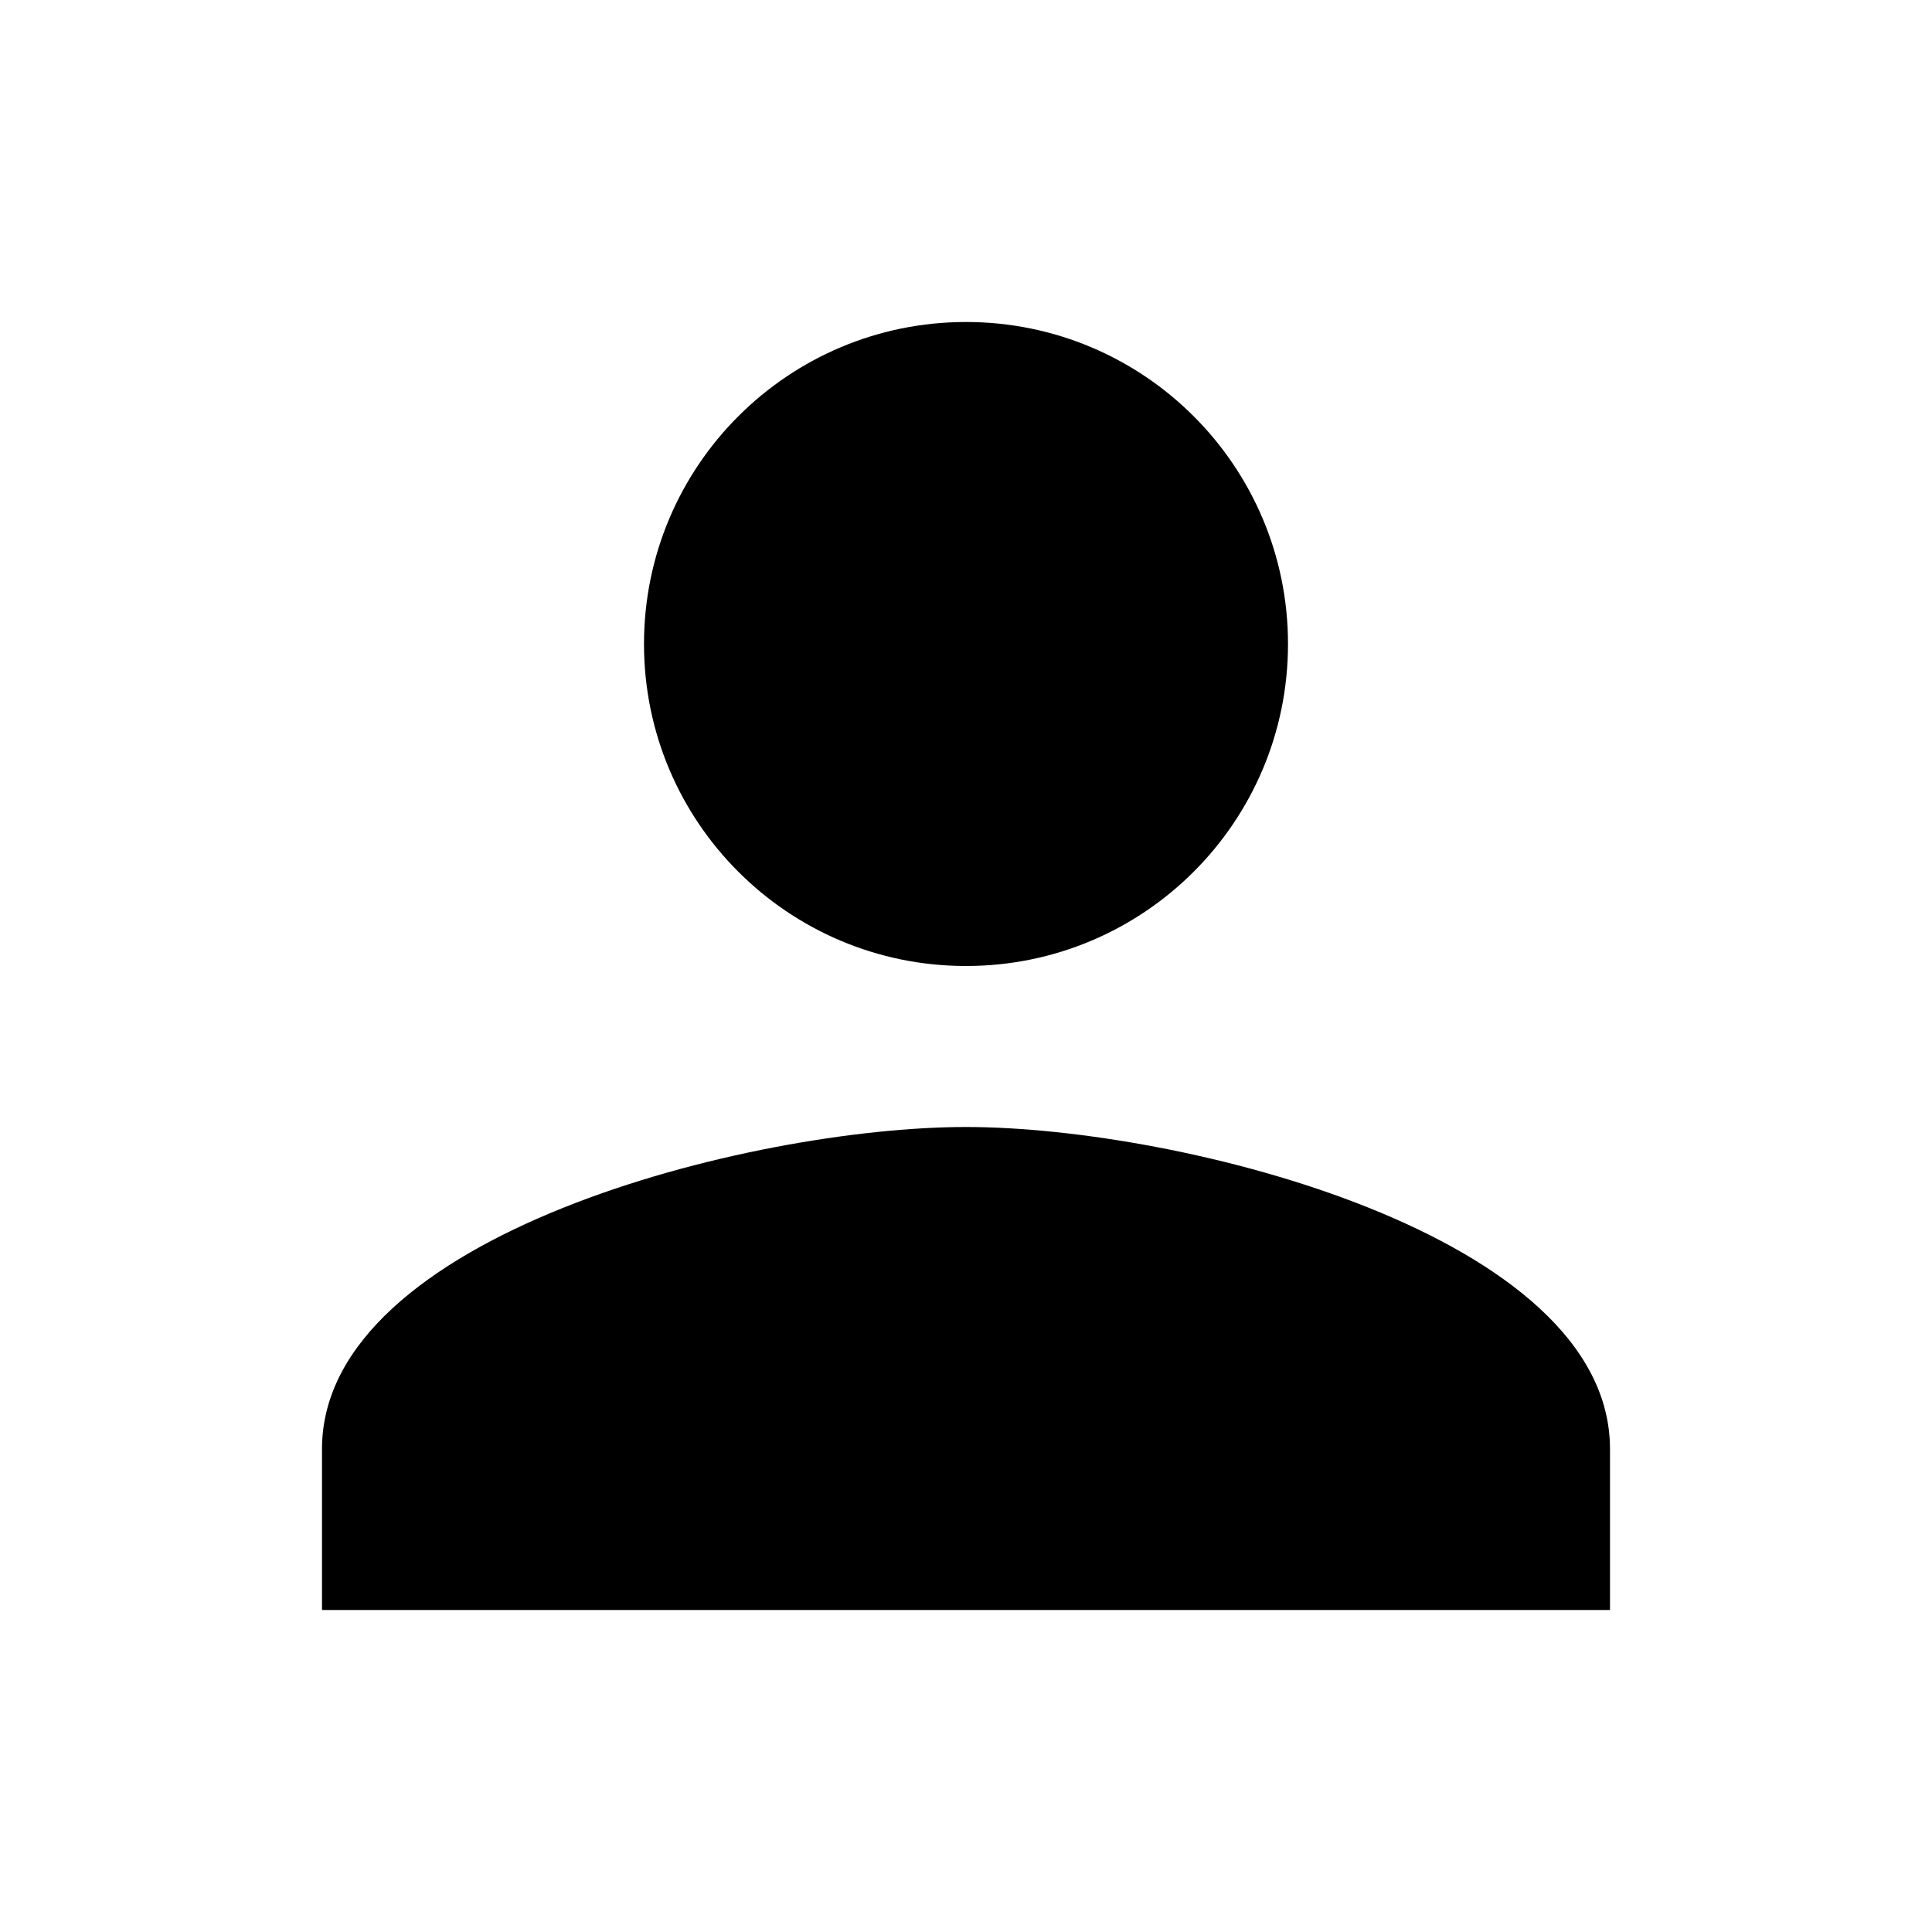
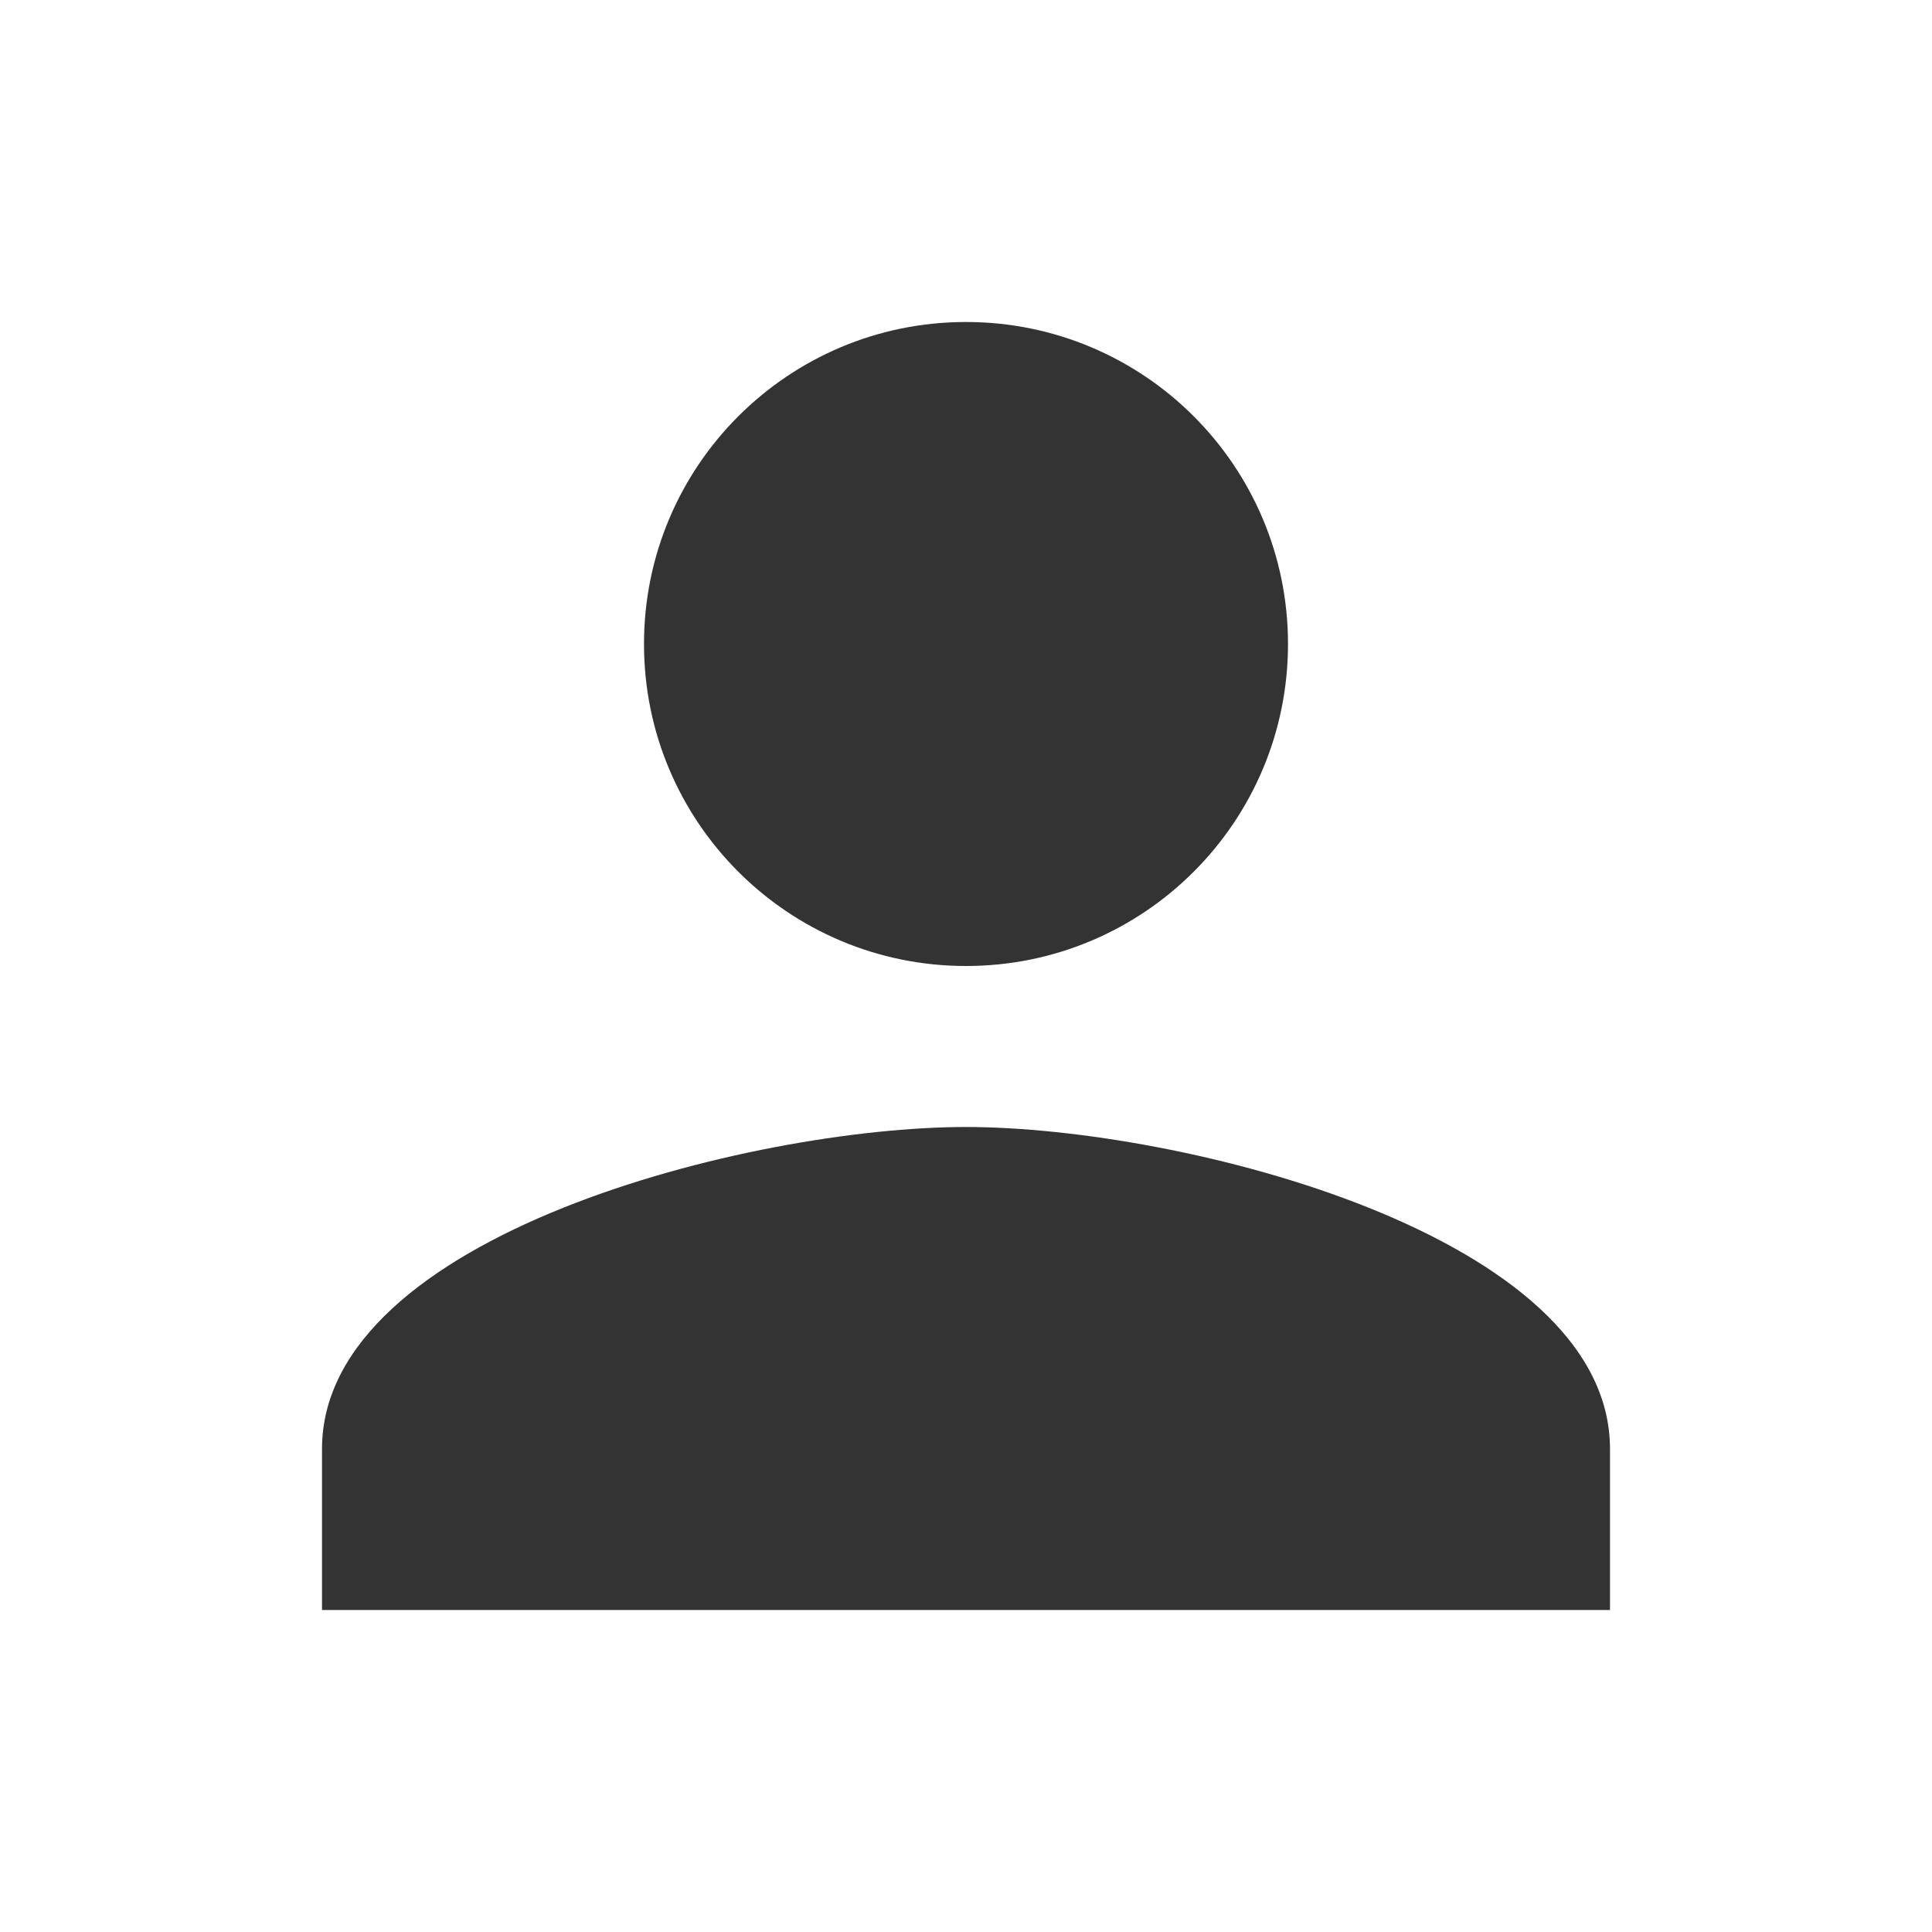
<svg xmlns="http://www.w3.org/2000/svg" height="24" viewBox="0 0 24 24" width="24">
  <path d="M0 0h24v24H0z" fill="none" />
-   <path d="M12 12c2.21 0 4-1.79 4-4s-1.79-4-4-4-4 1.79-4 4 1.79 4 4 4zm0 2c-2.67 0-8 1.34-8 4v2h16v-2c0-2.66-5.33-4-8-4z" />
+   <path d="M12 12c2.21 0 4-1.79 4-4s-1.79-4-4-4-4 1.79-4 4 1.79 4 4 4zm0 2c-2.67 0-8 1.34-8 4v2h16v-2c0-2.66-5.33-4-8-4z" fill="#333333" />
</svg>
